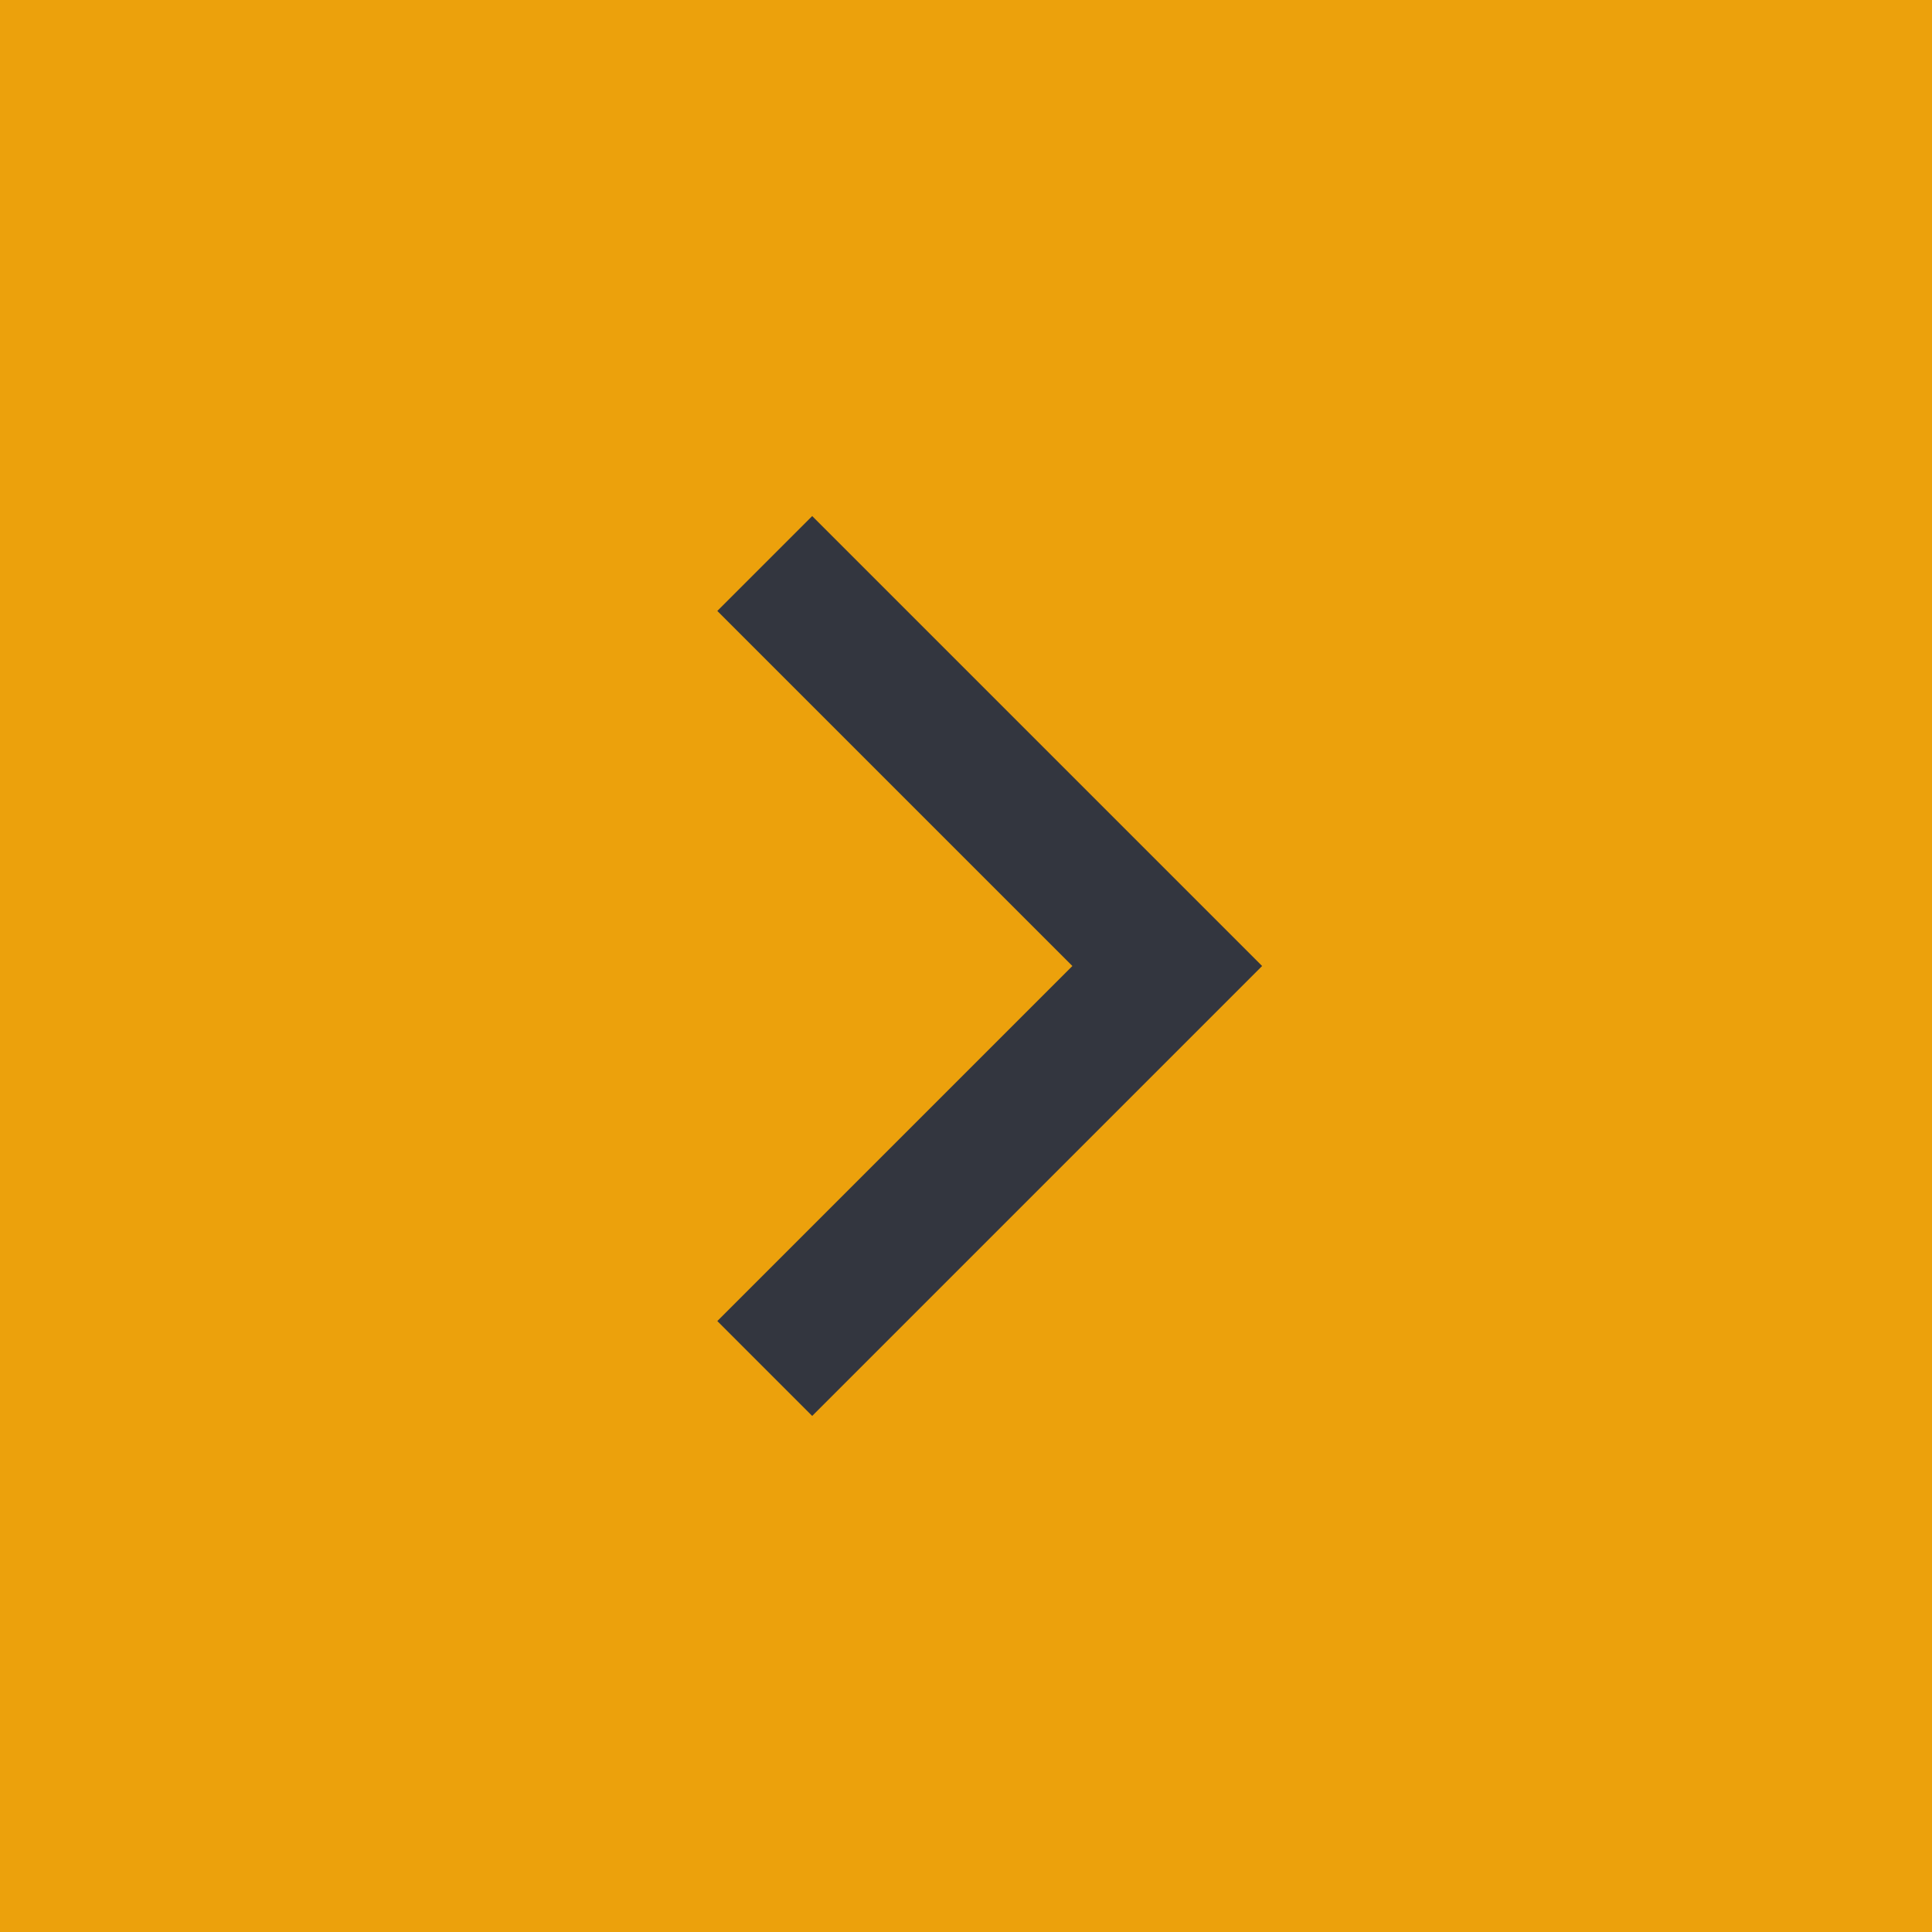
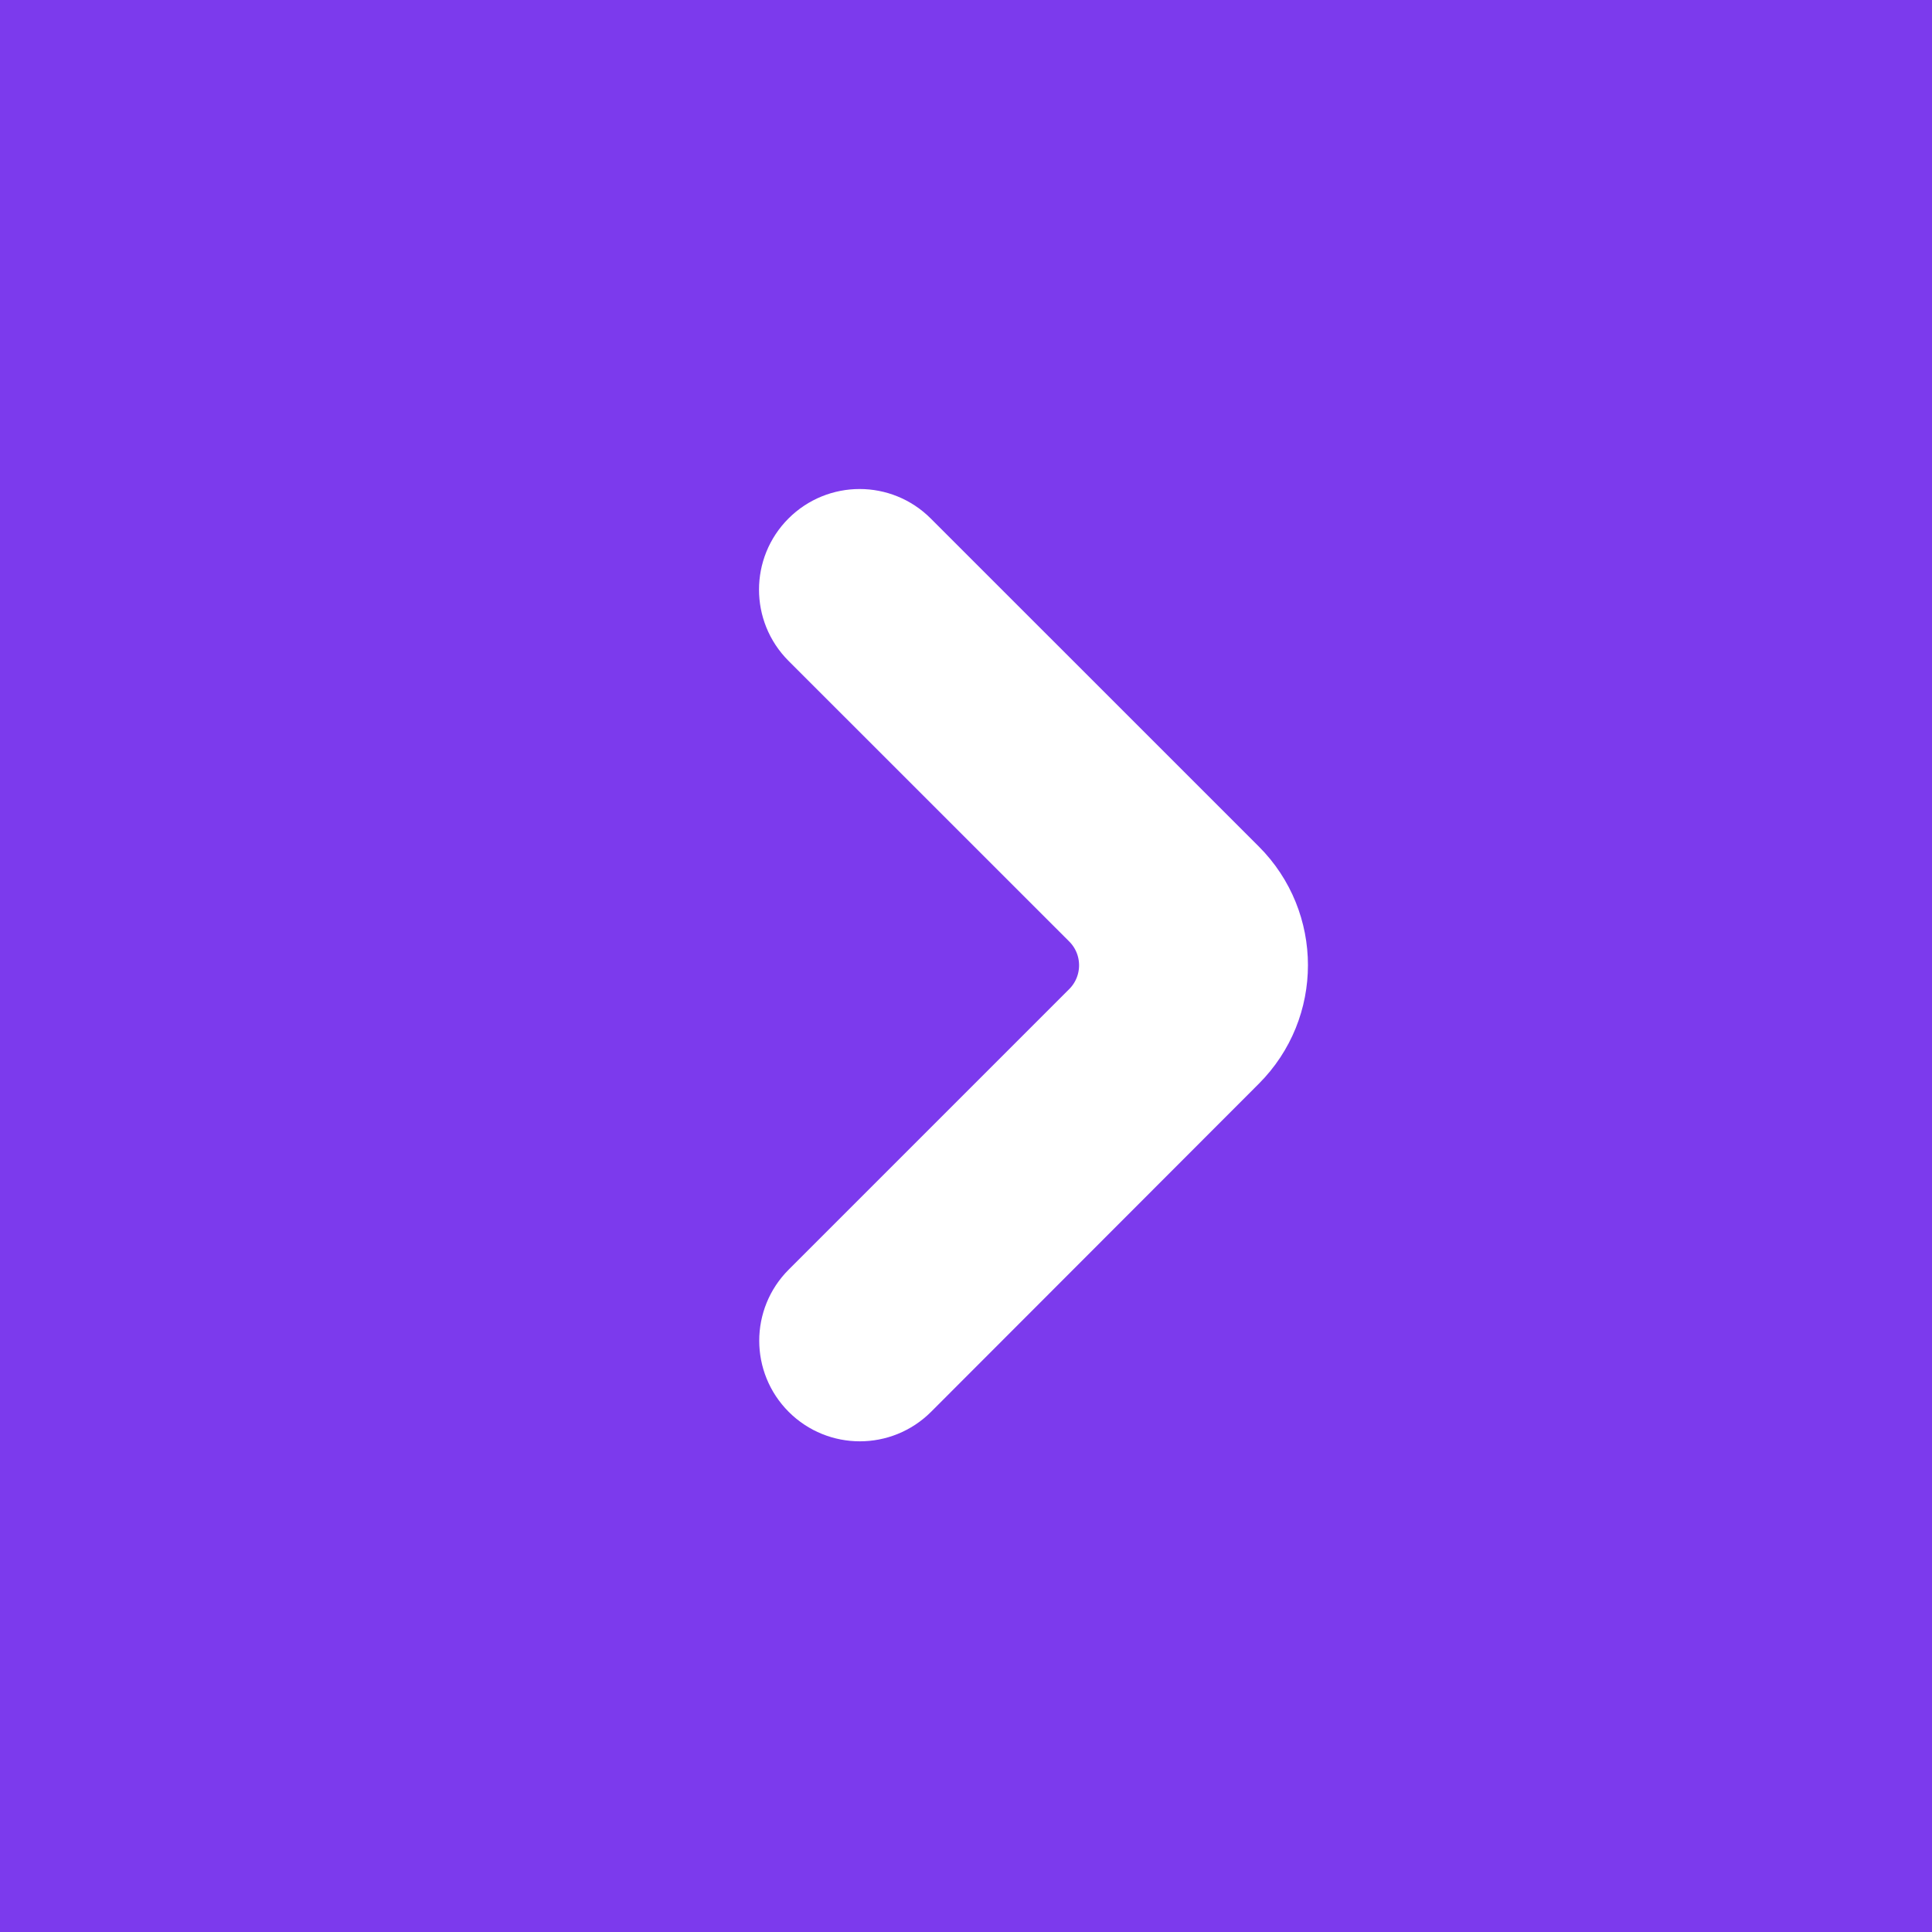
- <svg xmlns="http://www.w3.org/2000/svg" viewBox="-2.4 -2.4 28.80 28.80" fill="none">
+ <svg xmlns="http://www.w3.org/2000/svg" viewBox="-2.4 -2.4 28.80 28.80" fill="none" stroke="#ffffff">
  <g id="SVGRepo_bgCarrier" stroke-width="0">
-     <rect x="-2.4" y="-2.4" width="28.80" height="28.80" rx="0" fill="#eca10c" strokewidth="0" />
+     <rect x="-2.4" y="-2.4" width="28.80" height="28.80" rx="0" fill="#7C3AED" strokewidth="0" />
  </g>
  <g id="SVGRepo_tracerCarrier" stroke-linecap="round" stroke-linejoin="round" />
  <g id="SVGRepo_iconCarrier">
-     <path d="M9 6L15 12L9 18" stroke="#33363F" stroke-width="2" />
+     <path d="M9.711 18.293C10.101 18.683 10.734 18.683 11.125 18.293L16.012 13.401C16.793 12.62 16.792 11.354 16.012 10.573L11.121 5.683C10.731 5.292 10.098 5.292 9.707 5.683C9.317 6.073 9.317 6.706 9.707 7.097L13.893 11.282C14.283 11.673 14.283 12.306 13.893 12.697L9.711 16.879C9.32 17.269 9.32 17.902 9.711 18.293Z" fill="#ffffff" />
  </g>
</svg>
